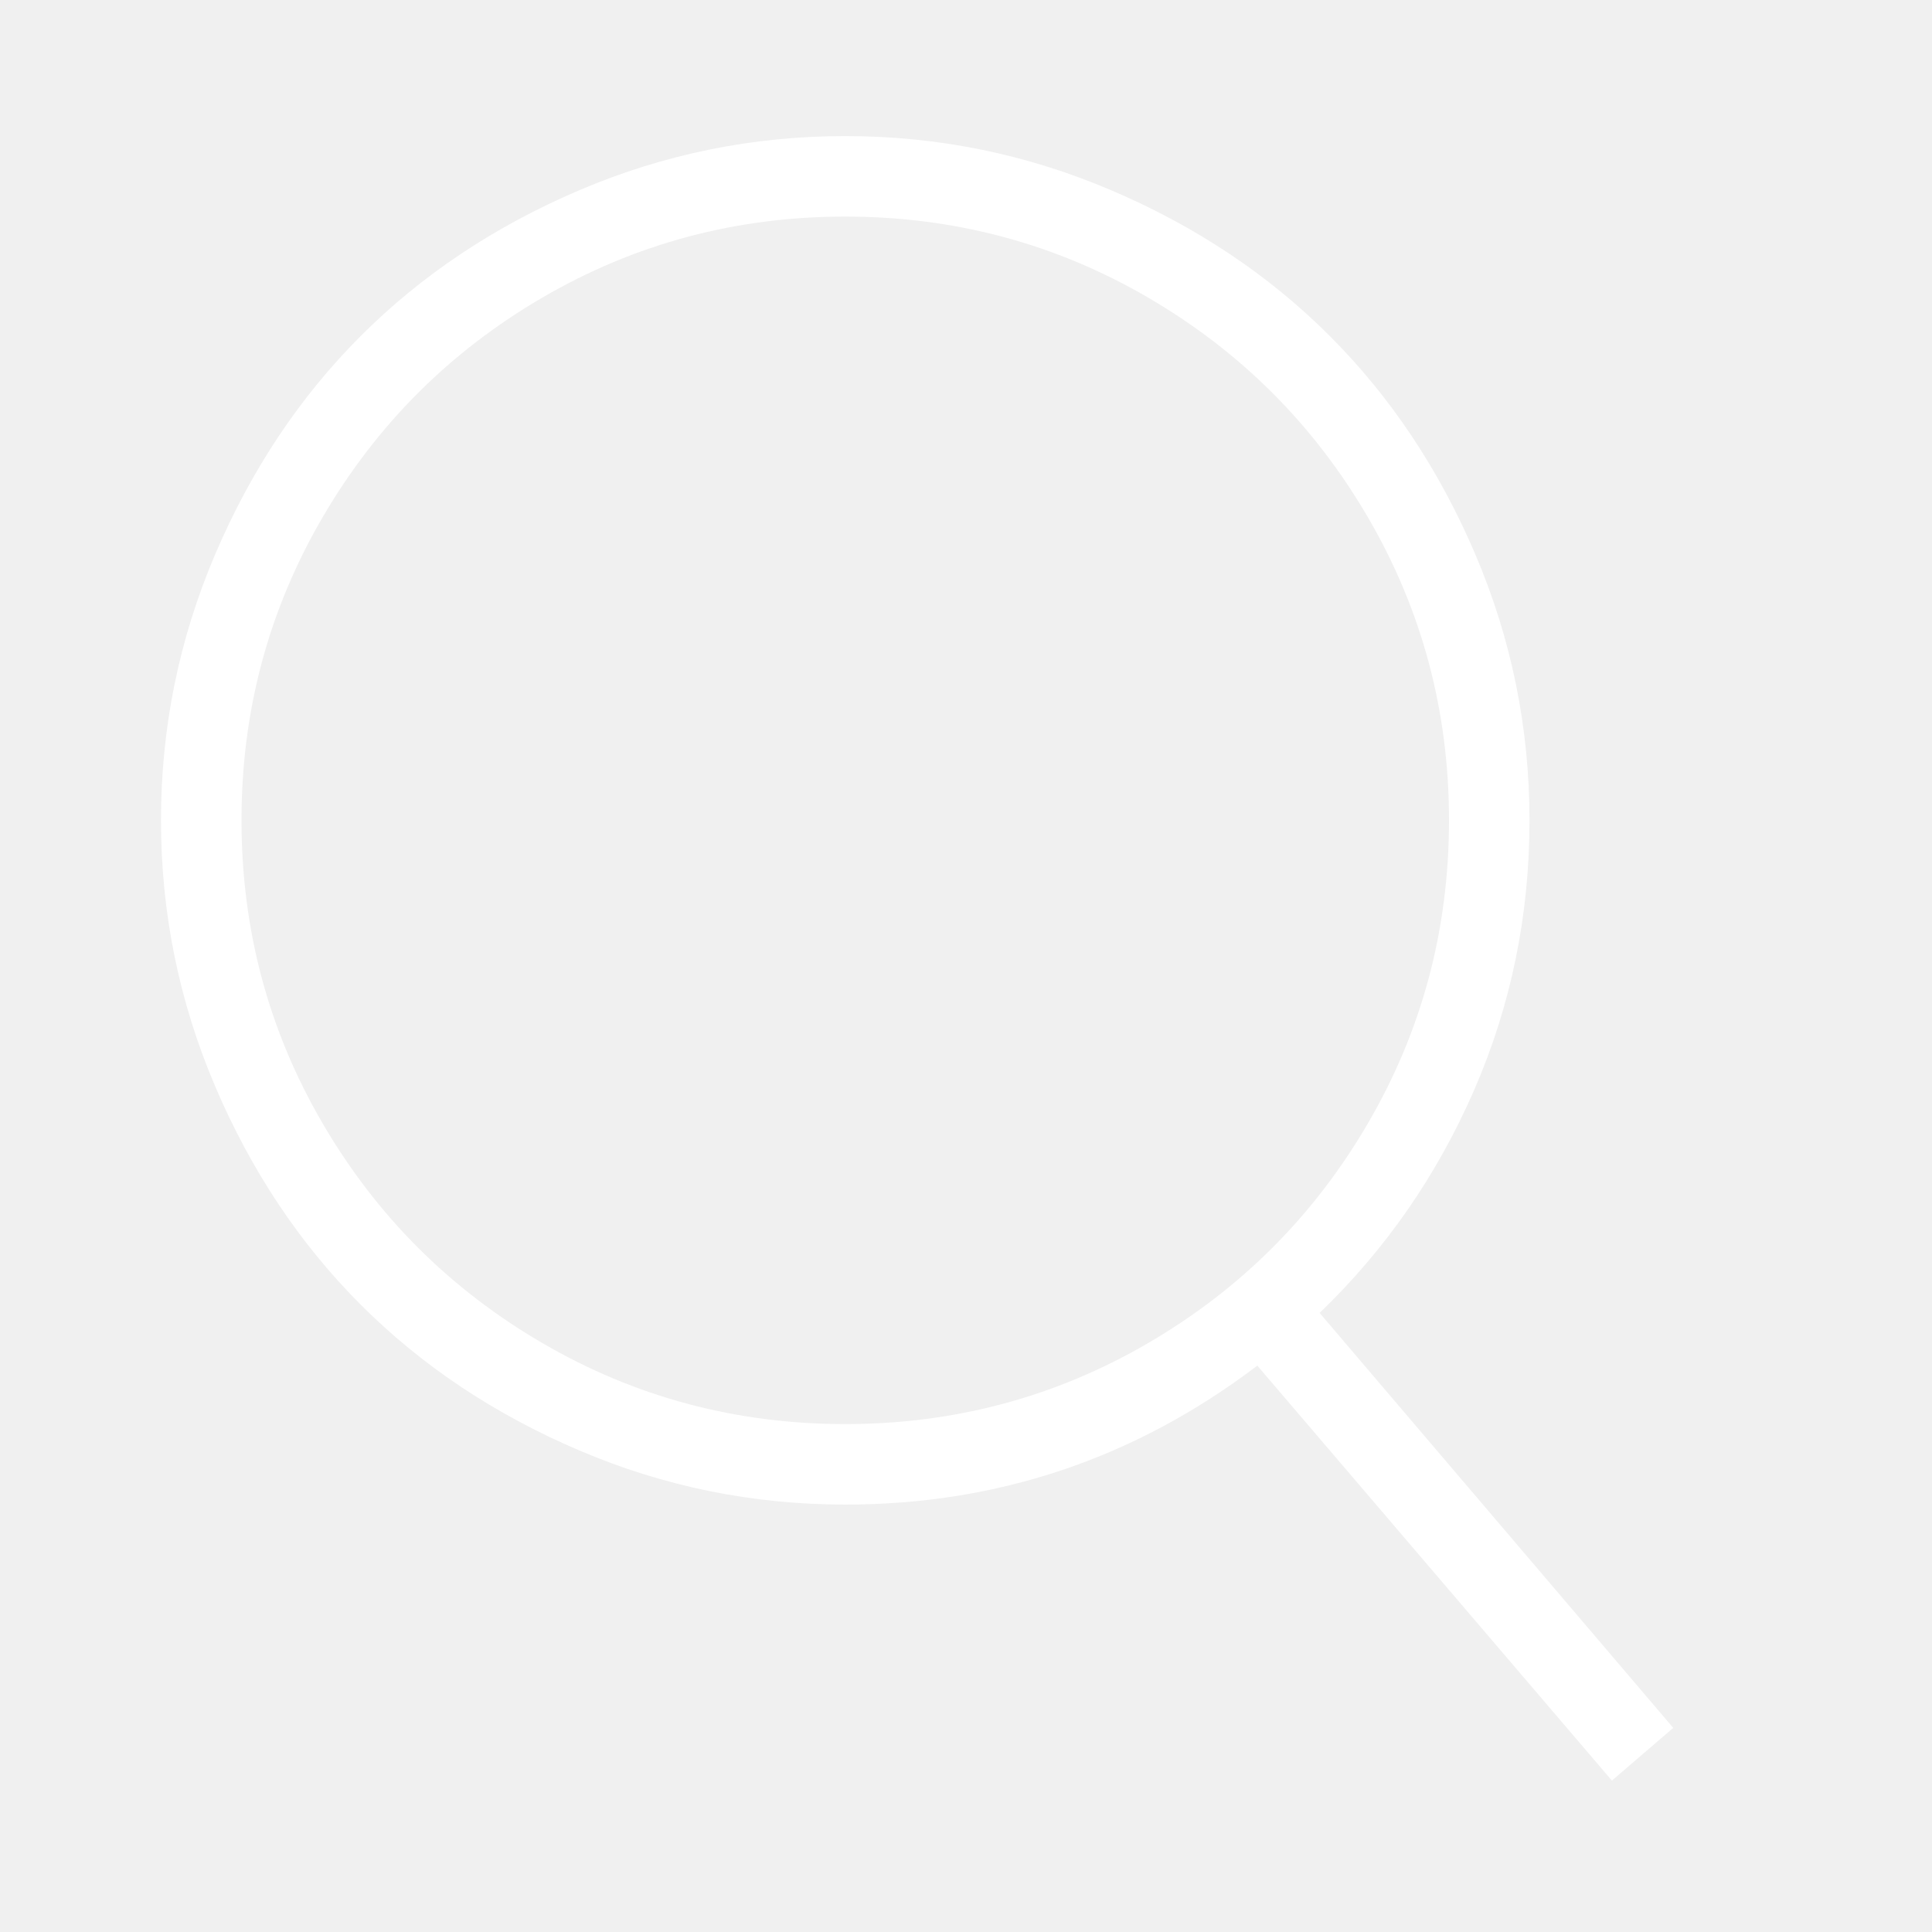
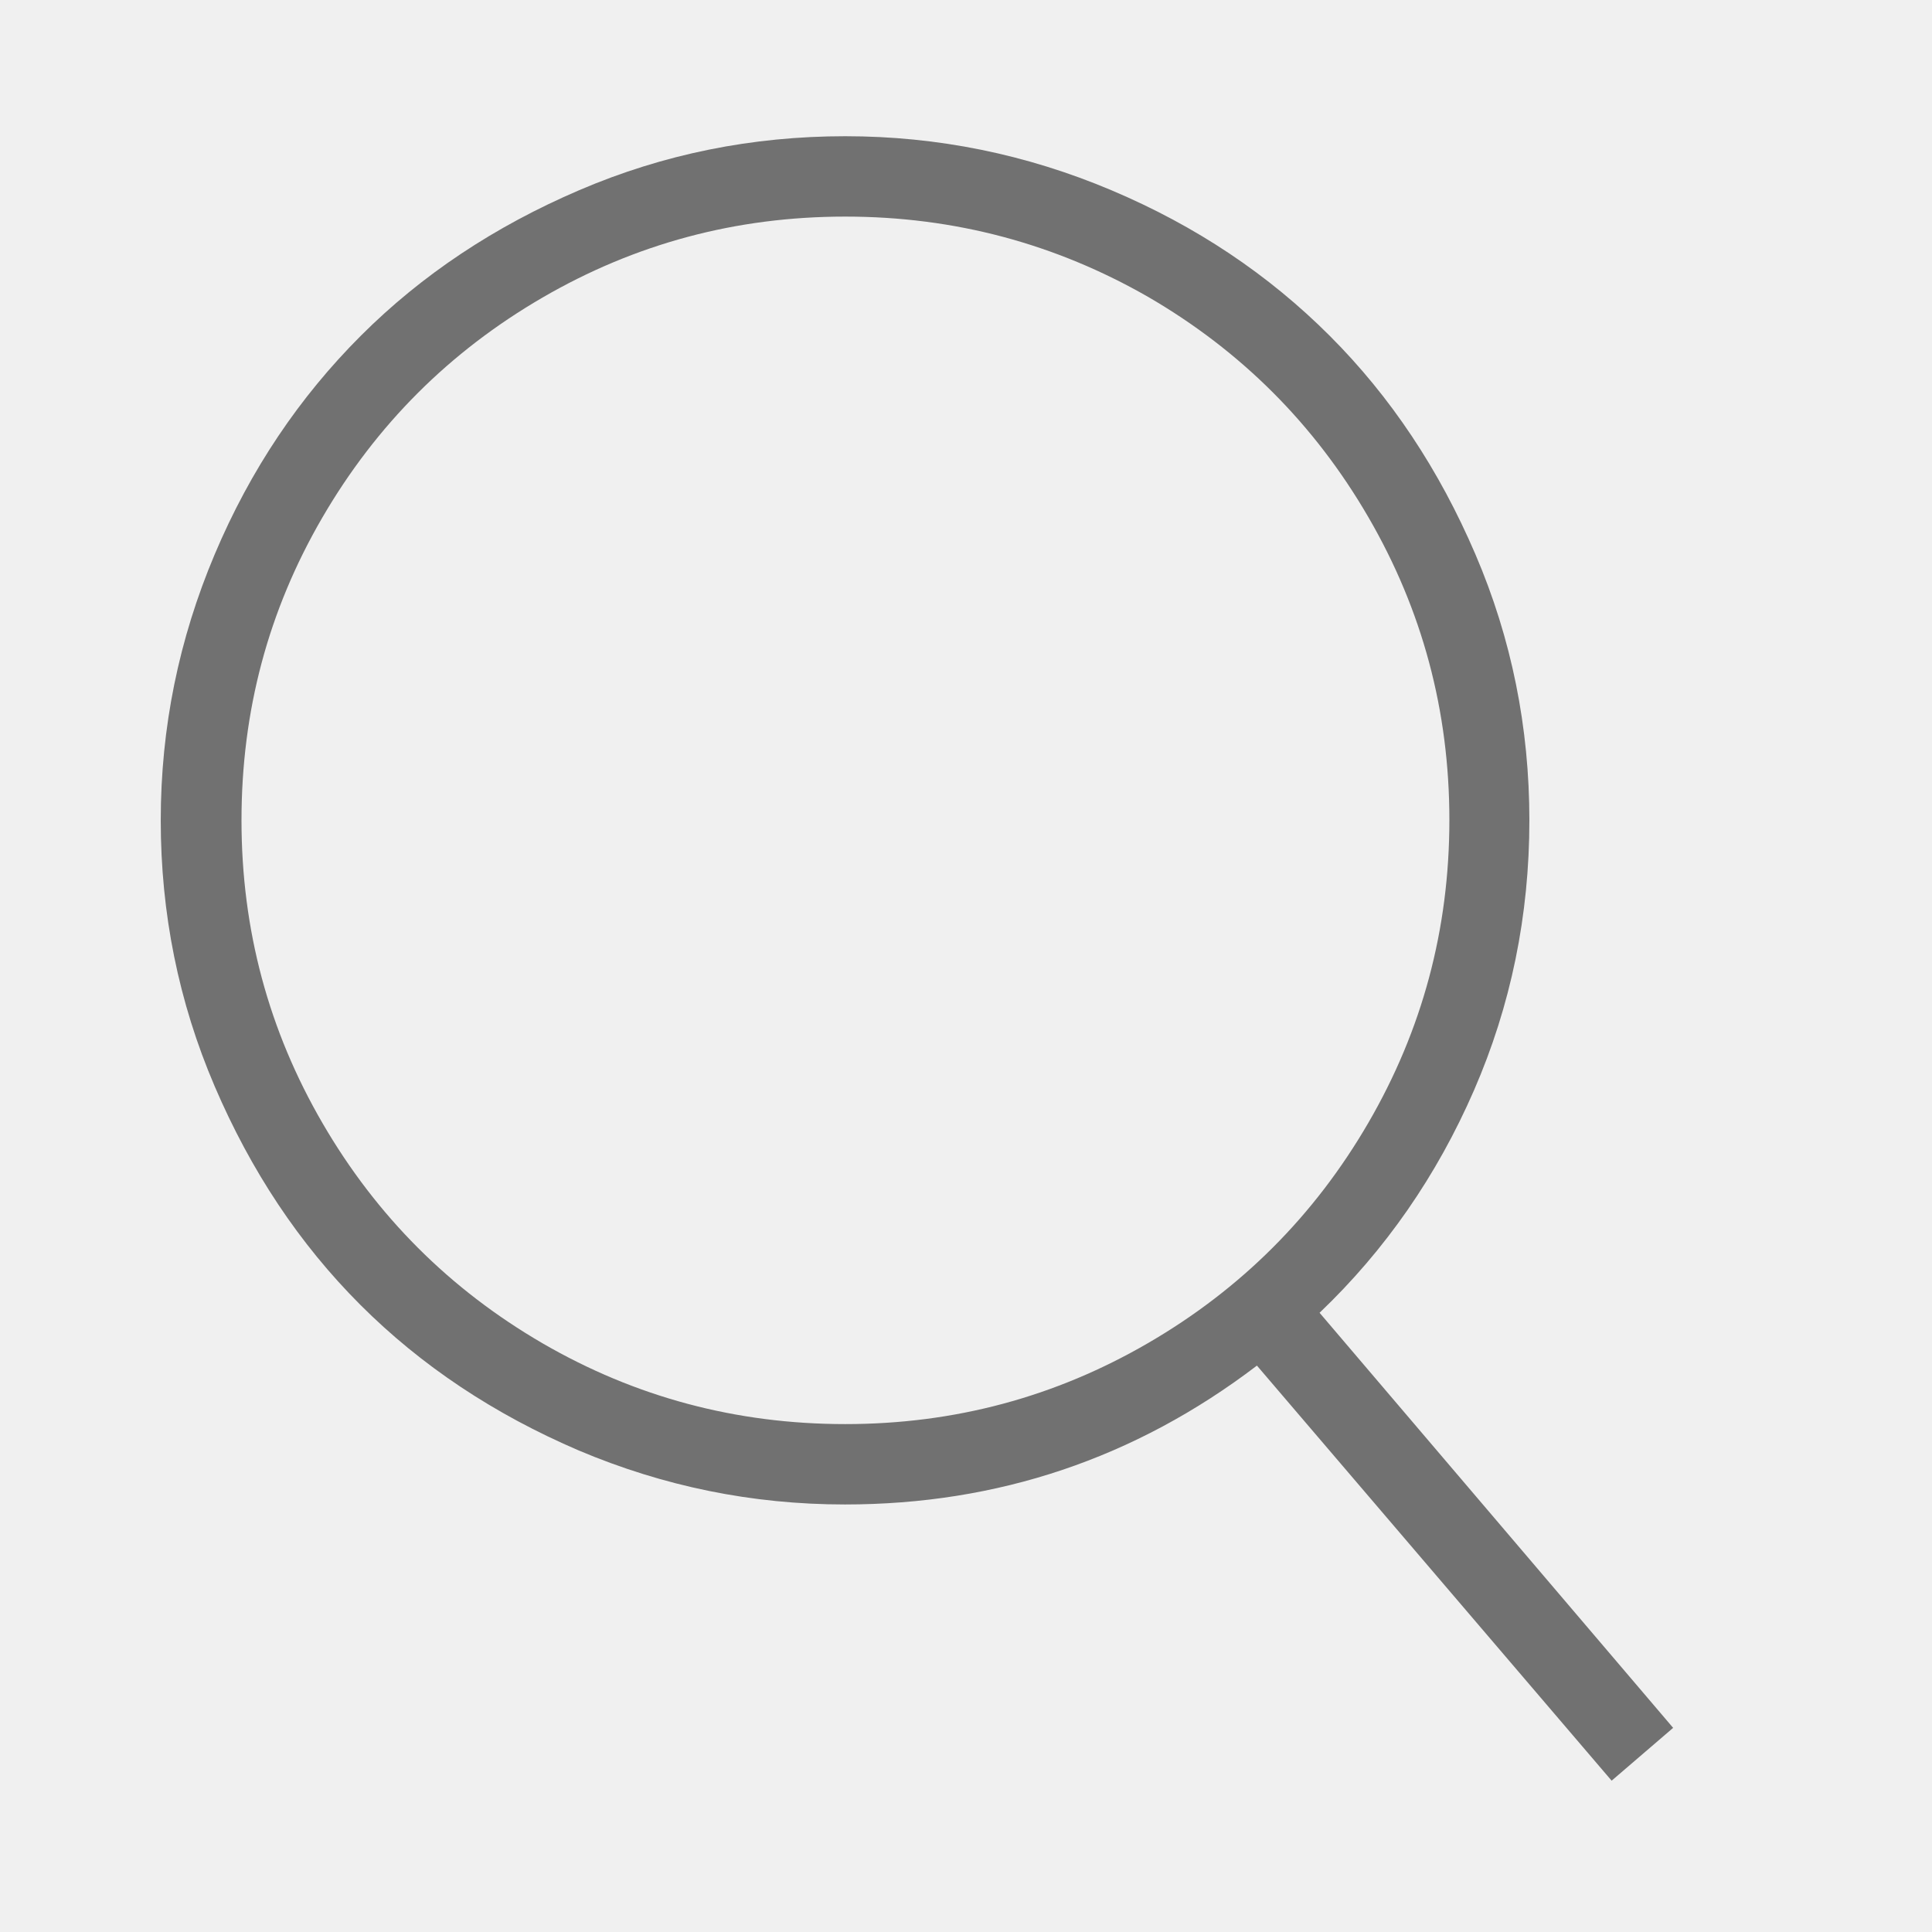
- <svg xmlns="http://www.w3.org/2000/svg" viewBox="0 0 512 512">
-   <path d="M349.714 347.937l93.714 109.969-16.254 13.969-93.969-109.969q-48.508 36.825-109.207 36.825-36.826 0-70.476-14.349t-57.905-38.603-38.603-57.905-14.349-70.476 14.349-70.476 38.603-57.905 57.905-38.603 70.476-14.349 70.476 14.349 57.905 38.603 38.603 57.905 14.349 70.476q0 37.841-14.73 71.619t-40.889 58.921zM224 377.397q43.428 0 80.254-21.461t58.286-58.286 21.461-80.254-21.461-80.254-58.286-58.285-80.254-21.46-80.254 21.46-58.285 58.285-21.46 80.254 21.46 80.254 58.285 58.286 80.254 21.461z" fill="#ffffff" fill-rule="evenodd" />
+ <svg xmlns="http://www.w3.org/2000/svg" version="1.1" id="Livello_1" x="0px" y="0px" viewBox="0 0 512 512" style="enable-background:new 0 0 512 512;" xml:space="preserve">
+   <style type="text/css">
+ 	.st0{fill-rule:evenodd;clip-rule:evenodd;fill:#717171;}
+ </style>
+   <path class="st0" d="M349.7,347.9l93.7,110l-16.3,14l-94-110c-32.3,24.6-68.7,36.8-109.2,36.8c-24.6,0-48-4.8-70.5-14.3  c-22.4-9.6-41.7-22.4-57.9-38.6c-16.2-16.2-29-35.5-38.6-57.9s-14.3-45.9-14.3-70.5c0-24.6,4.8-48,14.3-70.5S79.4,105.2,95.6,89  s35.5-29,57.9-38.6s45.9-14.3,70.5-14.3c24.5,0,48,4.8,70.5,14.3s41.7,22.4,57.9,38.6c16.2,16.2,29,35.5,38.6,57.9  s14.3,45.9,14.3,70.5c0,25.2-4.9,49.1-14.7,71.6C380.8,311.5,367.2,331.2,349.7,347.9L349.7,347.9z M224,377.4  c29,0,55.7-7.2,80.3-21.5c24.6-14.3,44-33.7,58.3-58.3c14.3-24.6,21.5-51.3,21.5-80.3c0-29-7.2-55.7-21.5-80.3s-33.7-44-58.3-58.3  C279.7,64.6,253,57.4,224,57.4c-29,0-55.7,7.2-80.3,21.5s-44,33.7-58.3,58.3S64,188.4,64,217.4c0,29,7.2,55.7,21.5,80.3  s33.7,44,58.3,58.3C168.3,370.2,195,377.4,224,377.4z" />
</svg>
